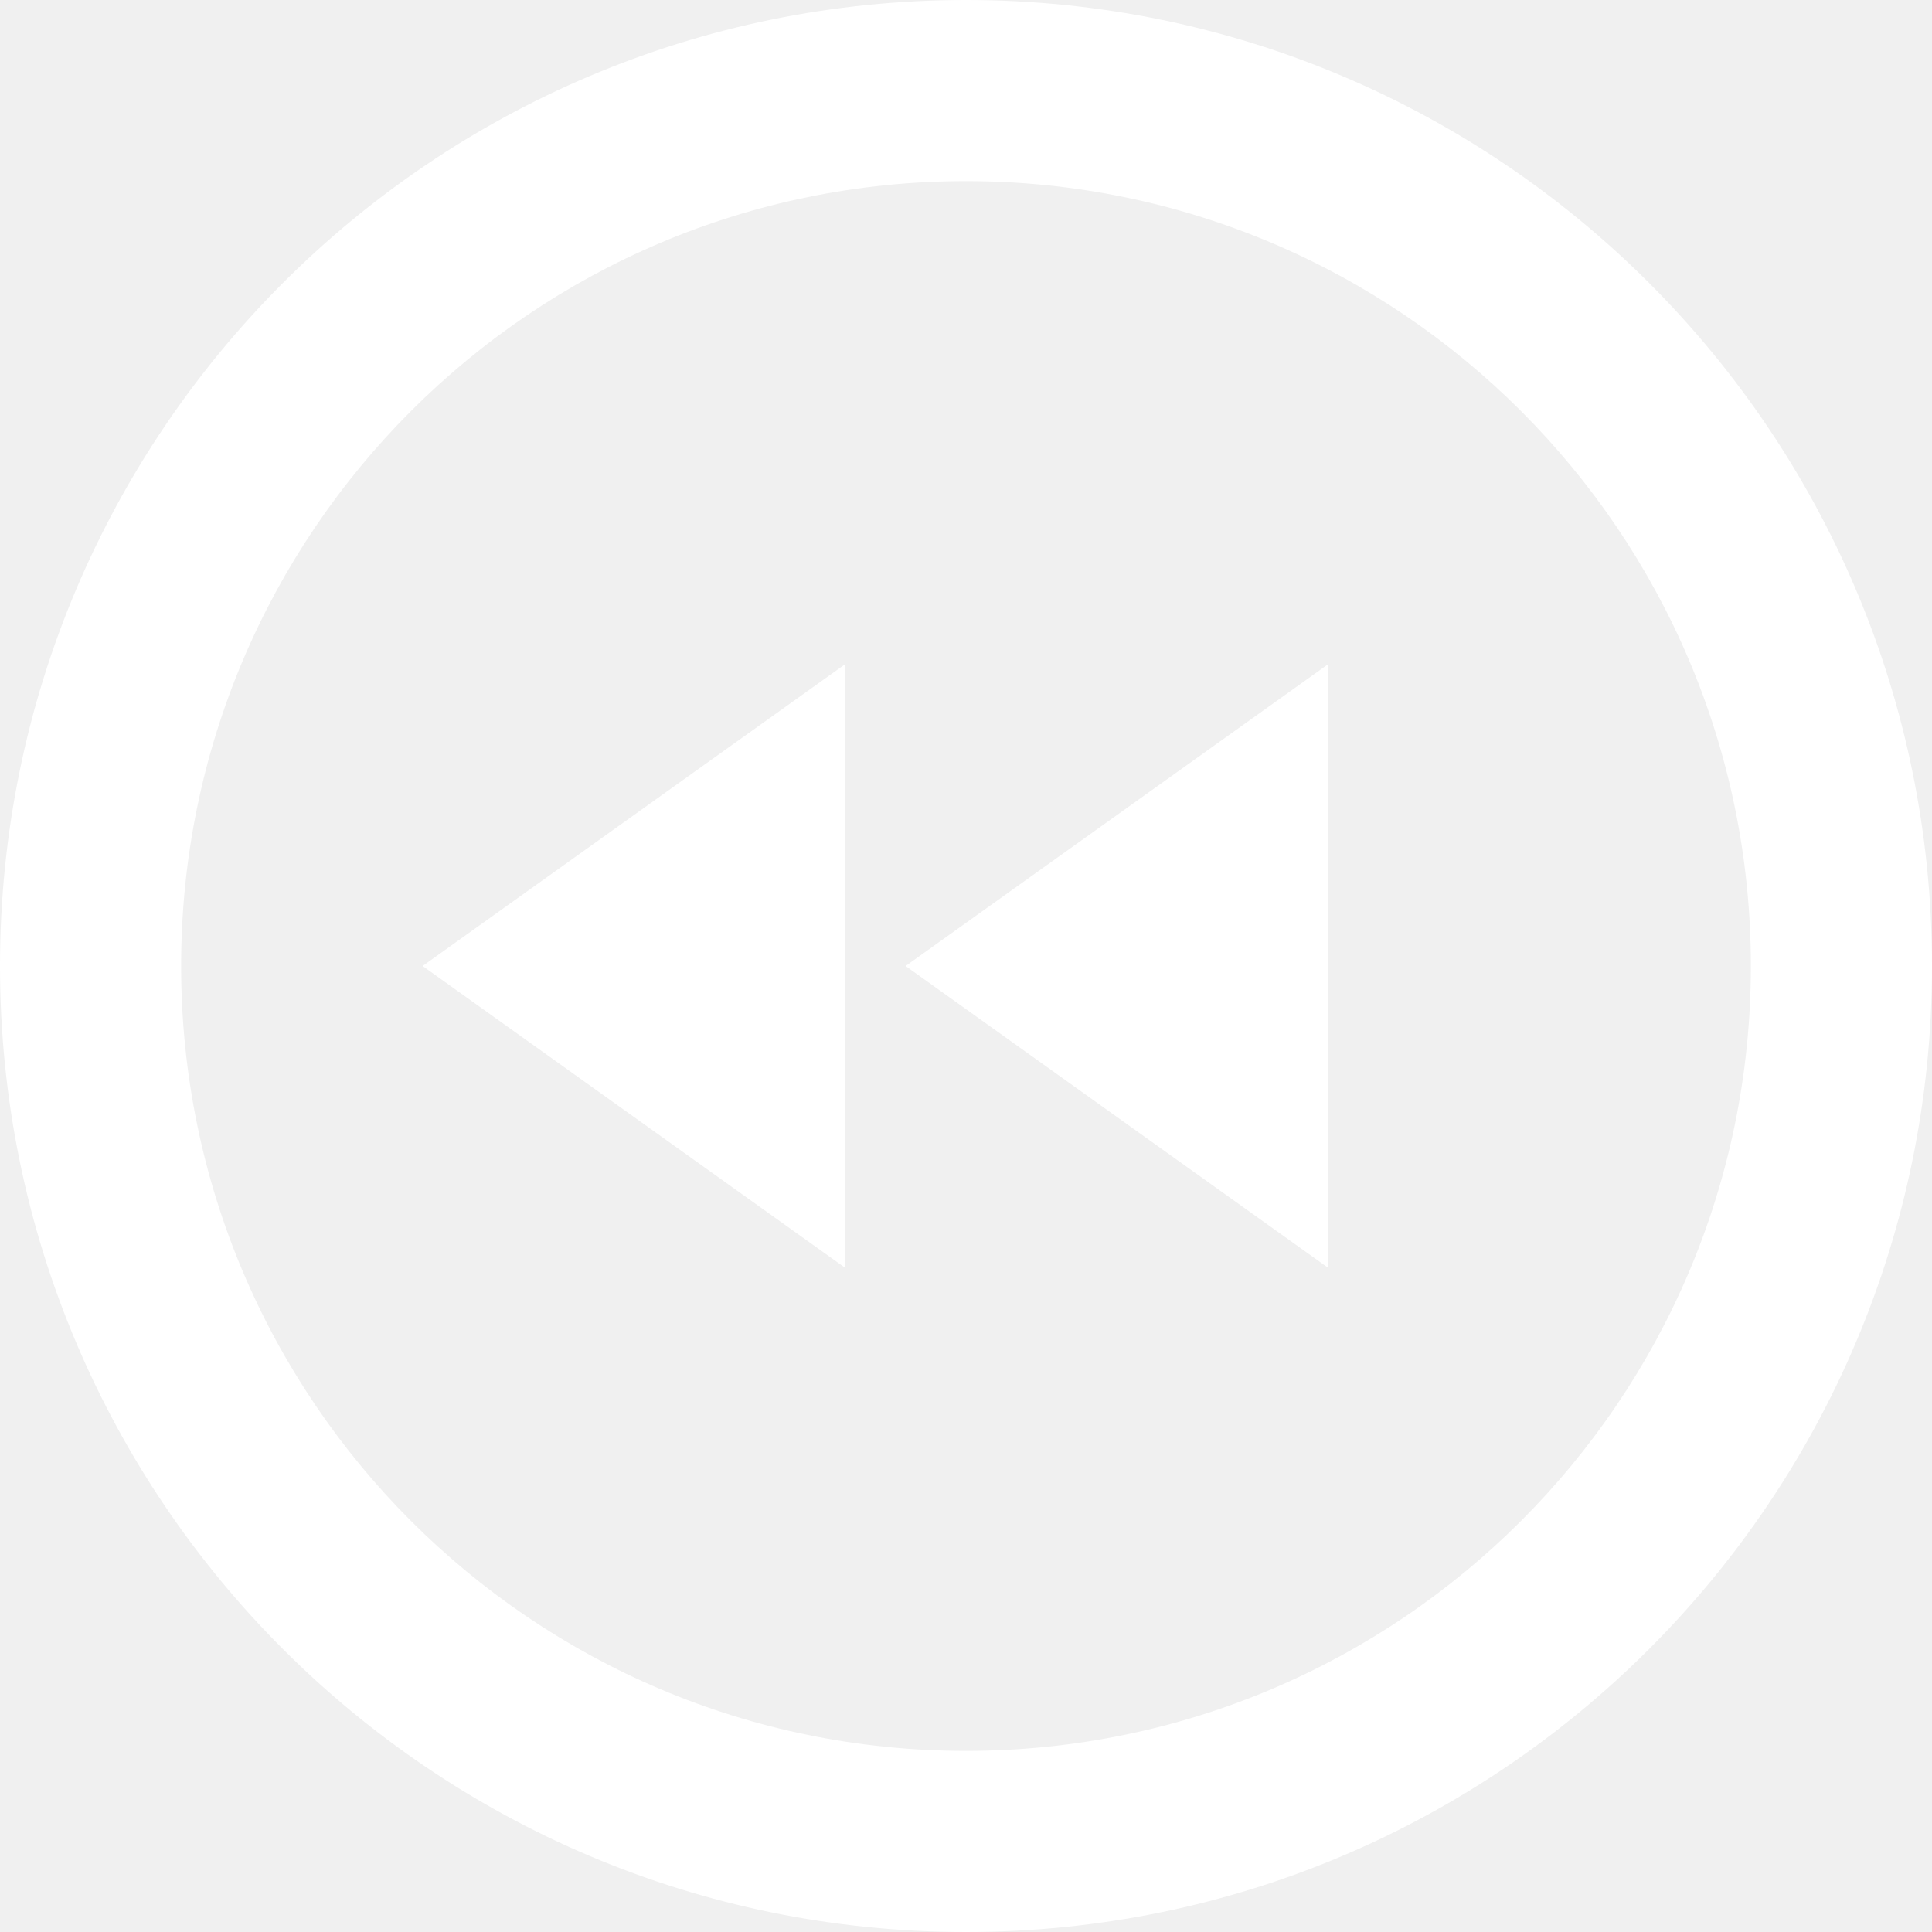
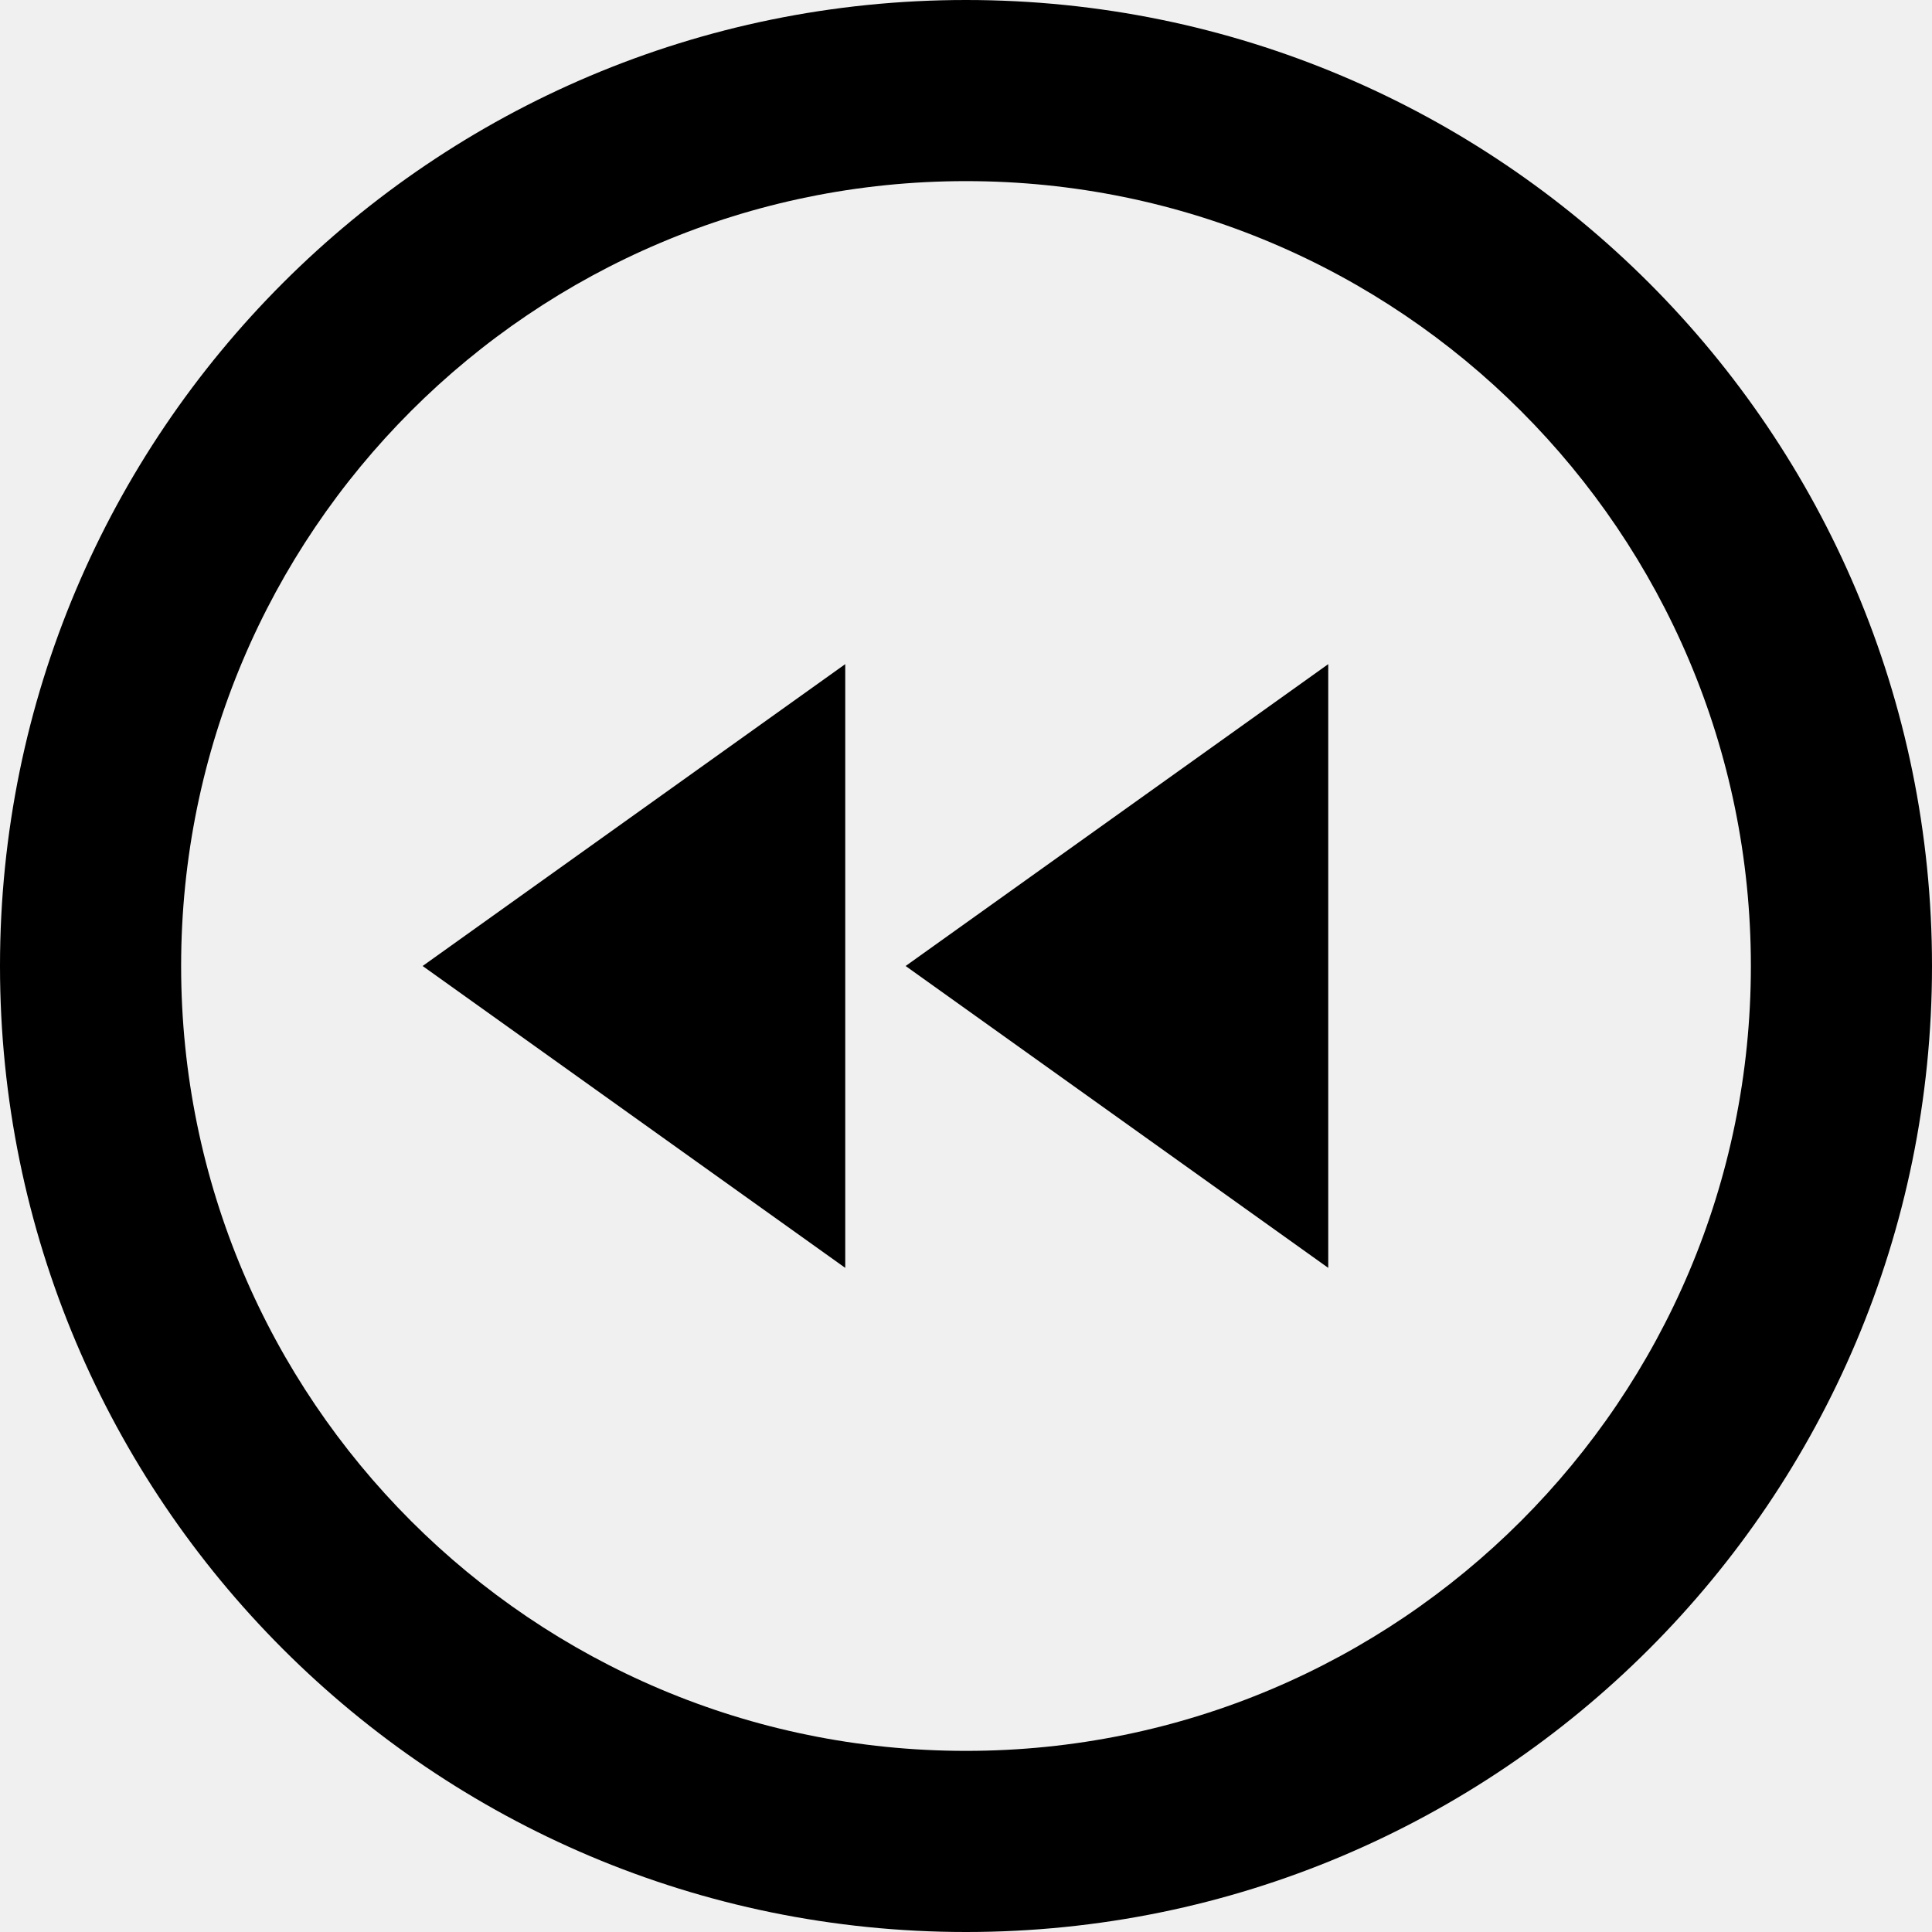
<svg xmlns="http://www.w3.org/2000/svg" version="1.1" width="64" height="64" viewBox="0 0 64 64">
-   <path fill="#fff" d="M32 64c17.673 0 32-14.327 32-32s-14.327-32-32-32-32 14.327-32 32 14.327 32 32 32zM32 6c14.359 0 26 11.641 26 26s-11.641 26-26 26-26-11.641-26-26 11.641-26 26-26zM44 42l-14-10 14-10zM28 42l-14-10 14-10z" />
+   <path fill="#000" d="M32 64c17.673 0 32-14.327 32-32s-14.327-32-32-32-32 14.327-32 32 14.327 32 32 32zM32 6c14.359 0 26 11.641 26 26s-11.641 26-26 26-26-11.641-26-26 11.641-26 26-26zM44 42l-14-10 14-10zM28 42l-14-10 14-10z" />
</svg>
